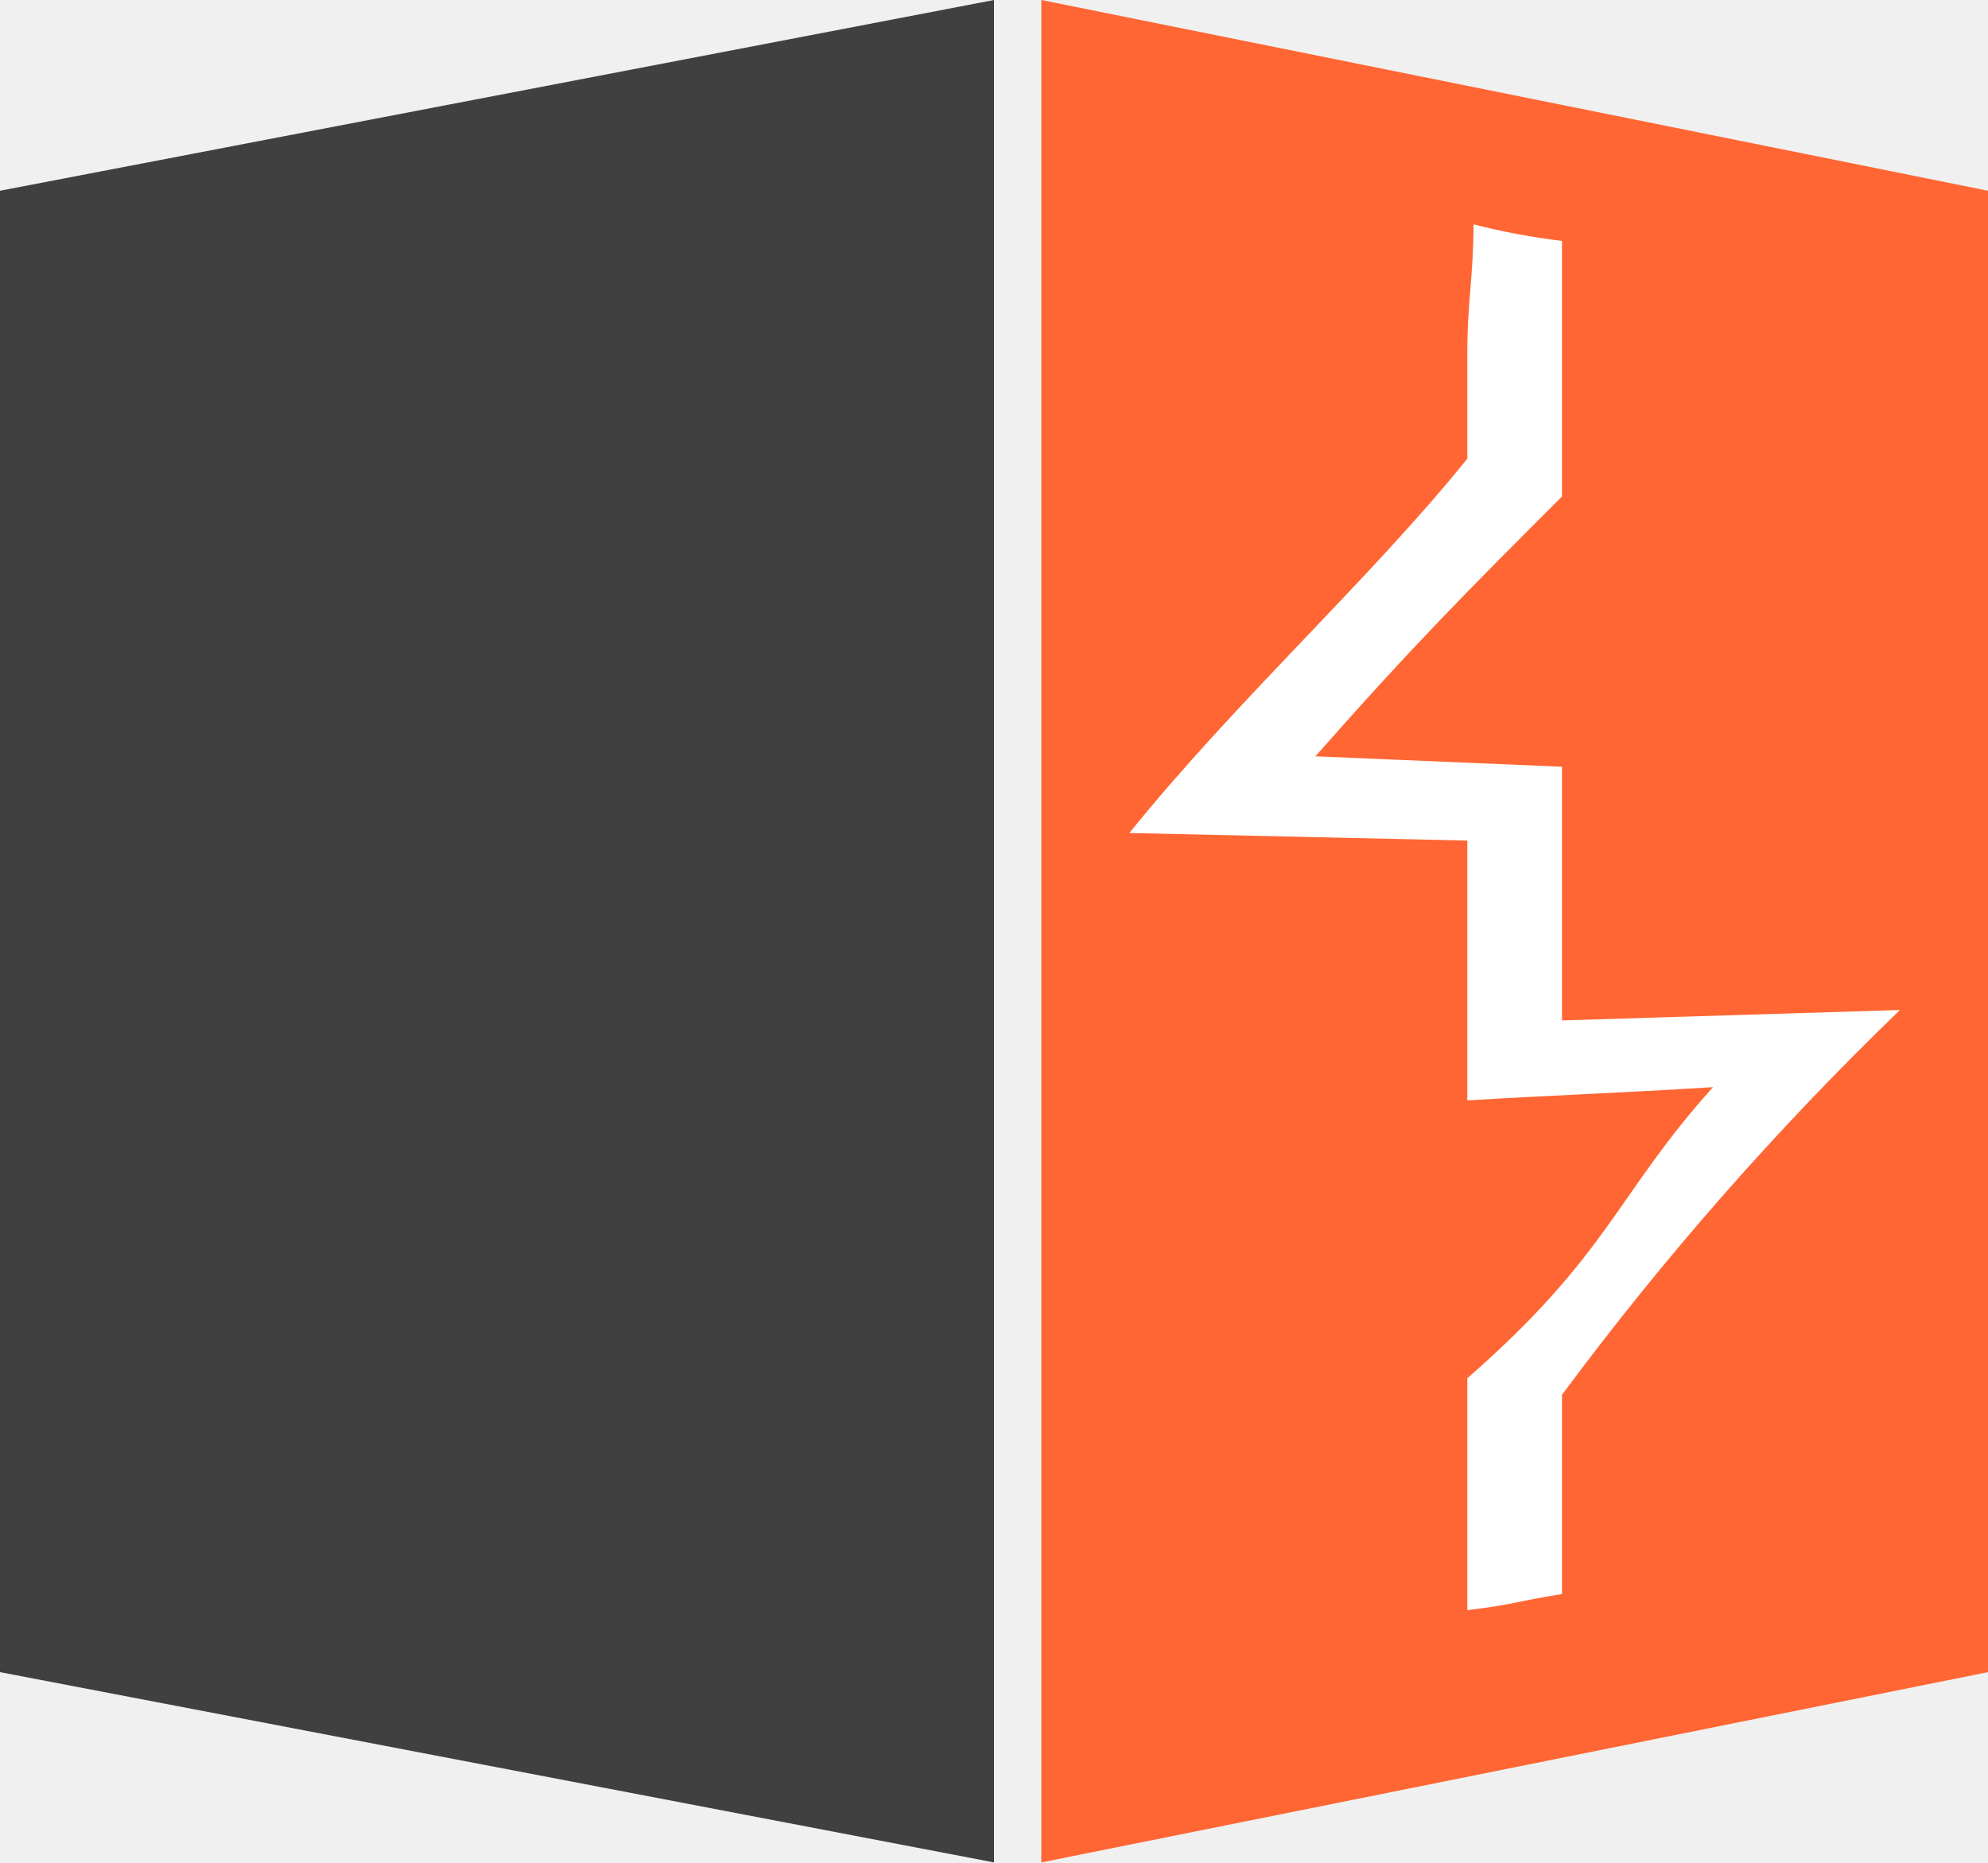
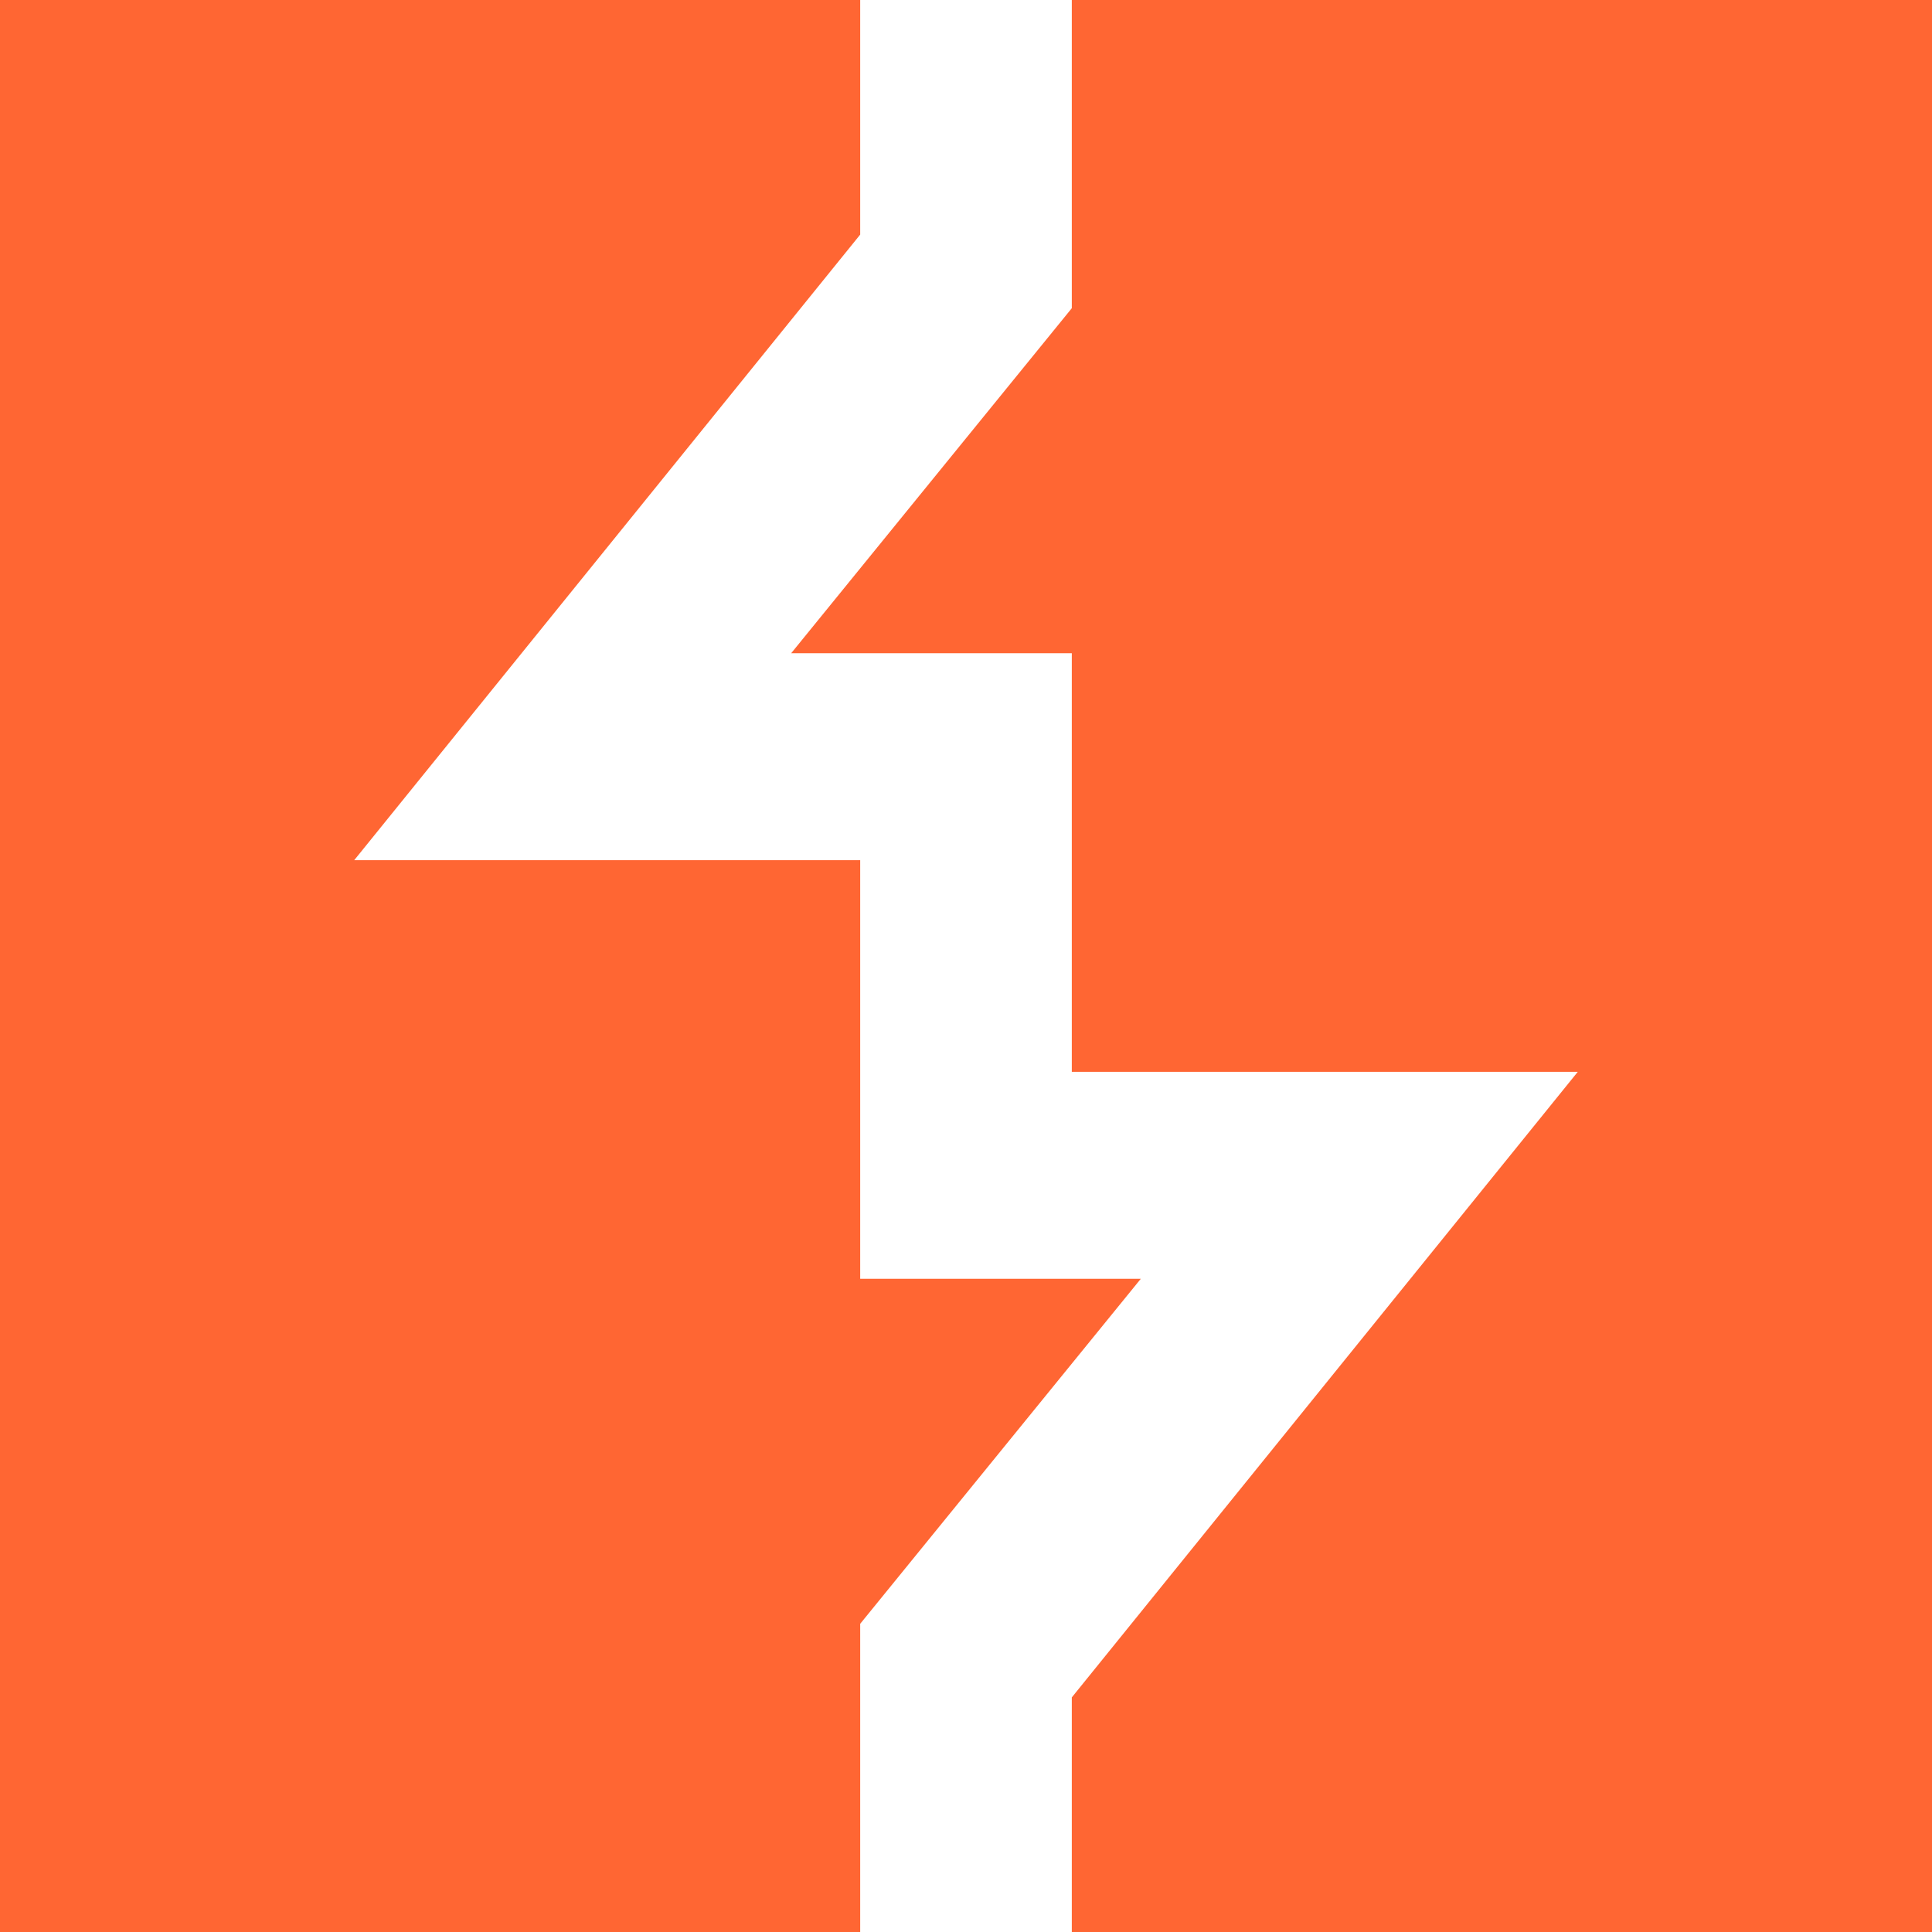
- <svg xmlns="http://www.w3.org/2000/svg" id="Layer_1" data-name="Layer 1" width="42" height="39.35" viewBox="0 0 42 39.35">
-   <polygon points="21 39.35 0 35.33 0 4.03 21 0 21 39.35" fill="#404041" />
-   <polygon points="22 39.35 42 35.33 42 4.03 22 0 22 39.35" fill="#f63" />
-   <path d="M31.13,4.74A14.58,14.58,0,0,0,33,5.09v5.4c-2,2-3.12,3.12-5.21,5.49L33,16.2v5.36l7.14-.22A65.44,65.44,0,0,0,33,29.47v4.21c-1,.16-1,.22-2,.34v-4.9c3-2.62,3.14-3.87,5.19-6.15-2.09.13-3.19.16-5.19.28V17.76l-7.14-.16C26.09,14.83,29,12.18,31,9.69V7.43C31,6.37,31.13,5.84,31.13,4.74Z" fill="#fff" />
+ <svg xmlns="http://www.w3.org/2000/svg" version="1.1" id="Layer_1" x="0px" y="0px" width="42px" height="42px" viewBox="0 0 42 42" style="enable-background:new 0 0 42 42;" xml:space="preserve">
+   <rect y="0" fill="#FF6633" width="42" height="42" />
+   <polygon fill="#FFFFFF" points="23.3,42 18.7,42 18.7,35.3 24.8,27.8 18.7,27.8 18.7,18.7 7.7,18.7 18.7,5.1 18.7,0 23.3,0 23.3,6.7  17.2,14.2 23.3,14.2 23.3,23.3 34.3,23.3 23.3,36.9 " />
</svg>
